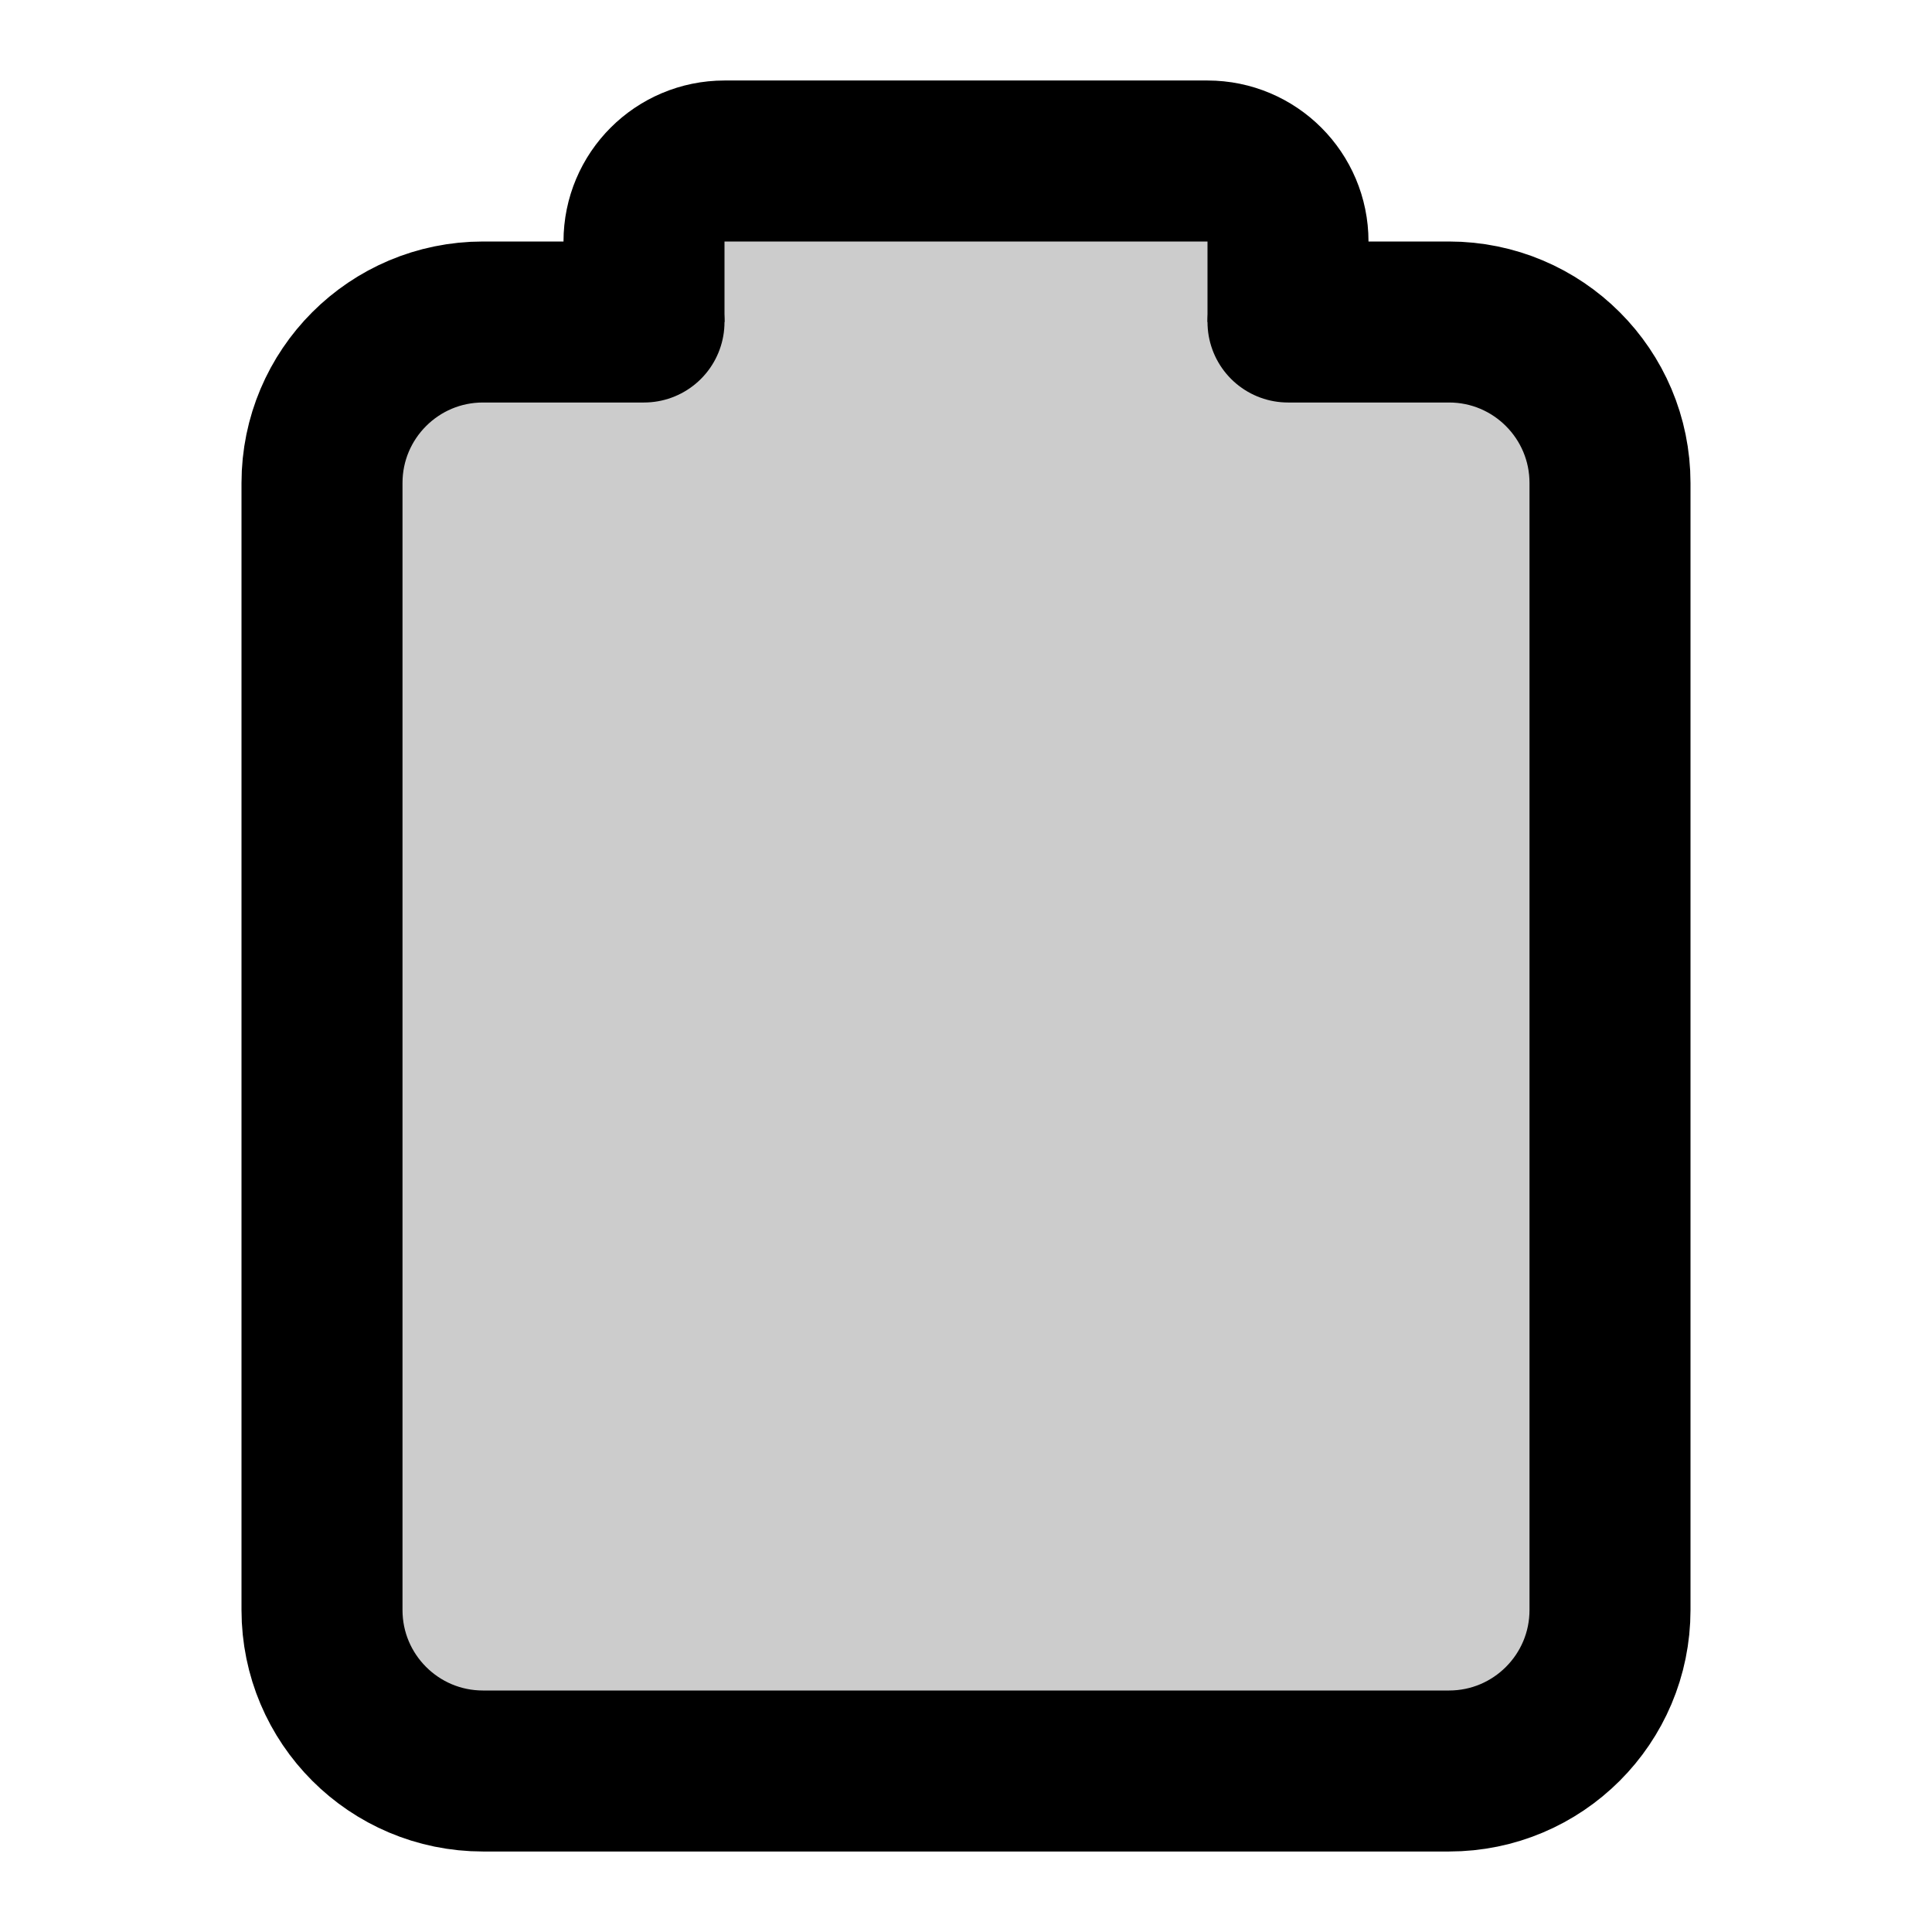
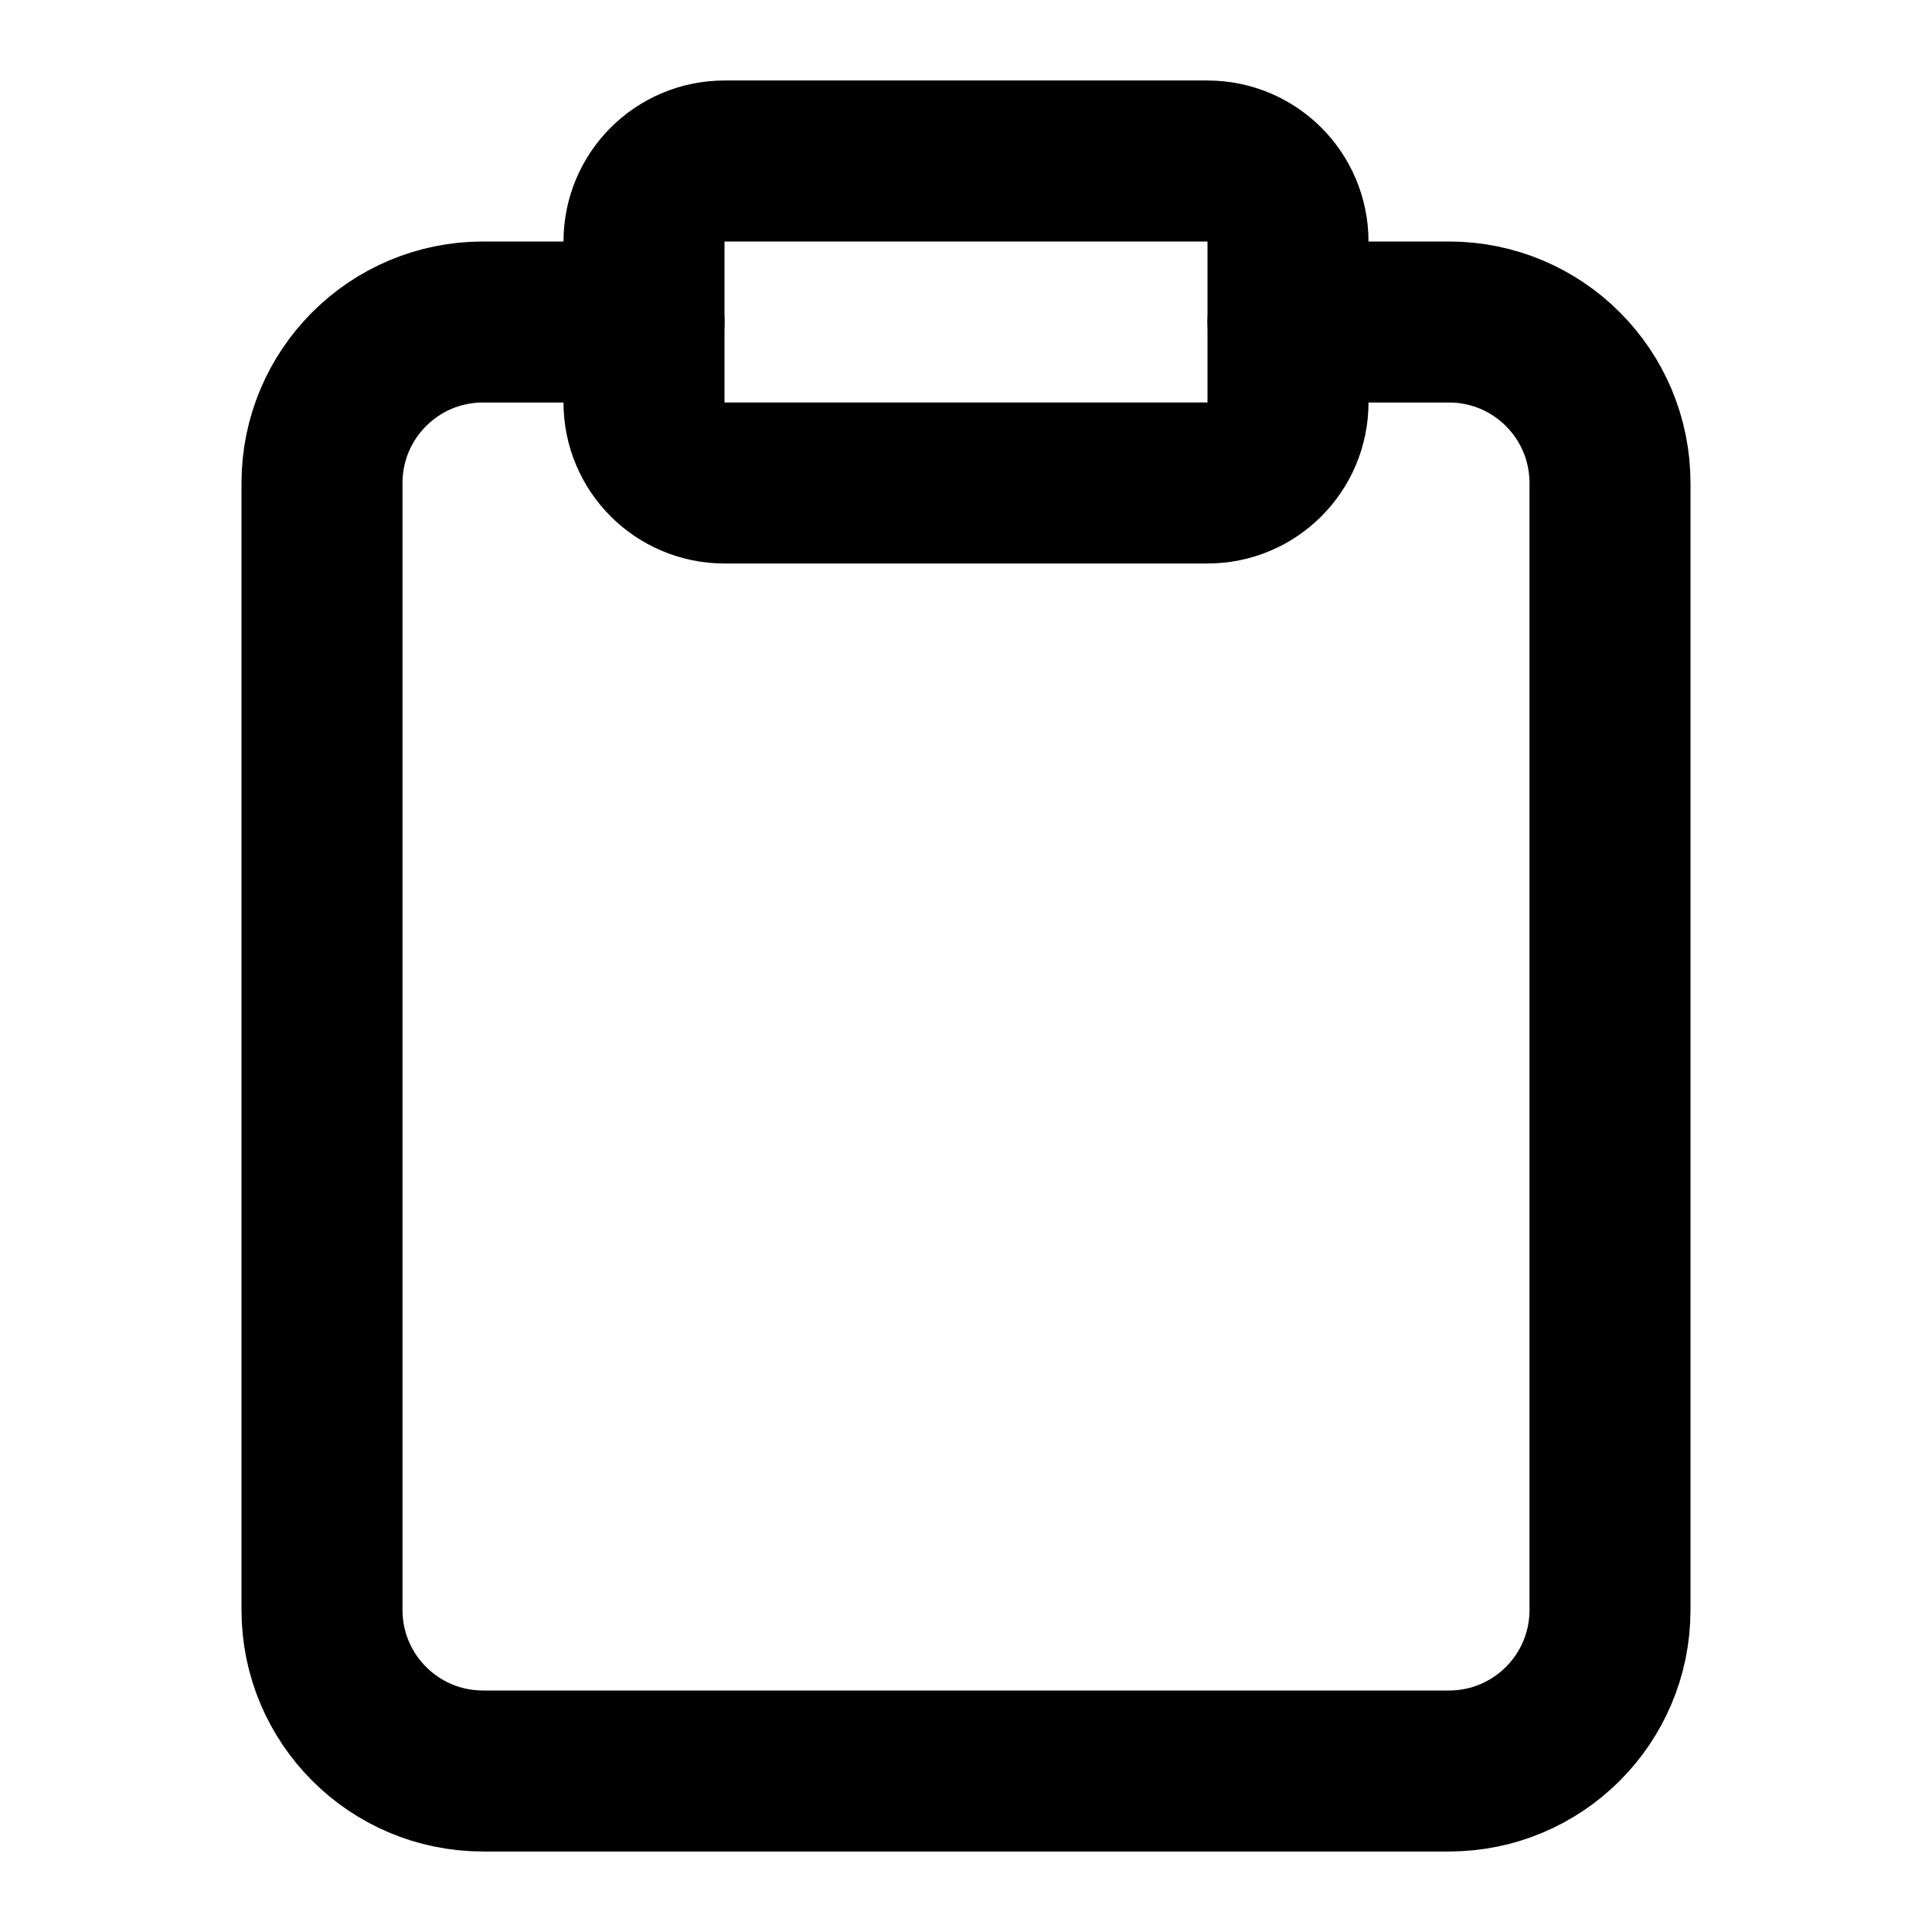
<svg xmlns="http://www.w3.org/2000/svg" width="20" height="20" viewBox="0 0 24 24">
  <g fill="none" stroke="currentColor" stroke-linecap="round" stroke-linejoin="round" stroke-width="2">
-     <rect fill="#ccc" width="8" height="4" x="8" y="2" rx="1" ry="1" />
-     <path fill="#ccc" d="M16 4h2a2 2 0 0 1 2 2v14a2 2 0 0 1-2 2H6a2 2 0 0 1-2-2V6a2 2 0 0 1 2-2h2" />
+     <rect width="8" height="4" x="8" y="2" rx="1" ry="1" />
+     <path d="M16 4h2a2 2 0 0 1 2 2v14a2 2 0 0 1-2 2H6a2 2 0 0 1-2-2V6a2 2 0 0 1 2-2h2" />
  </g>
</svg>
